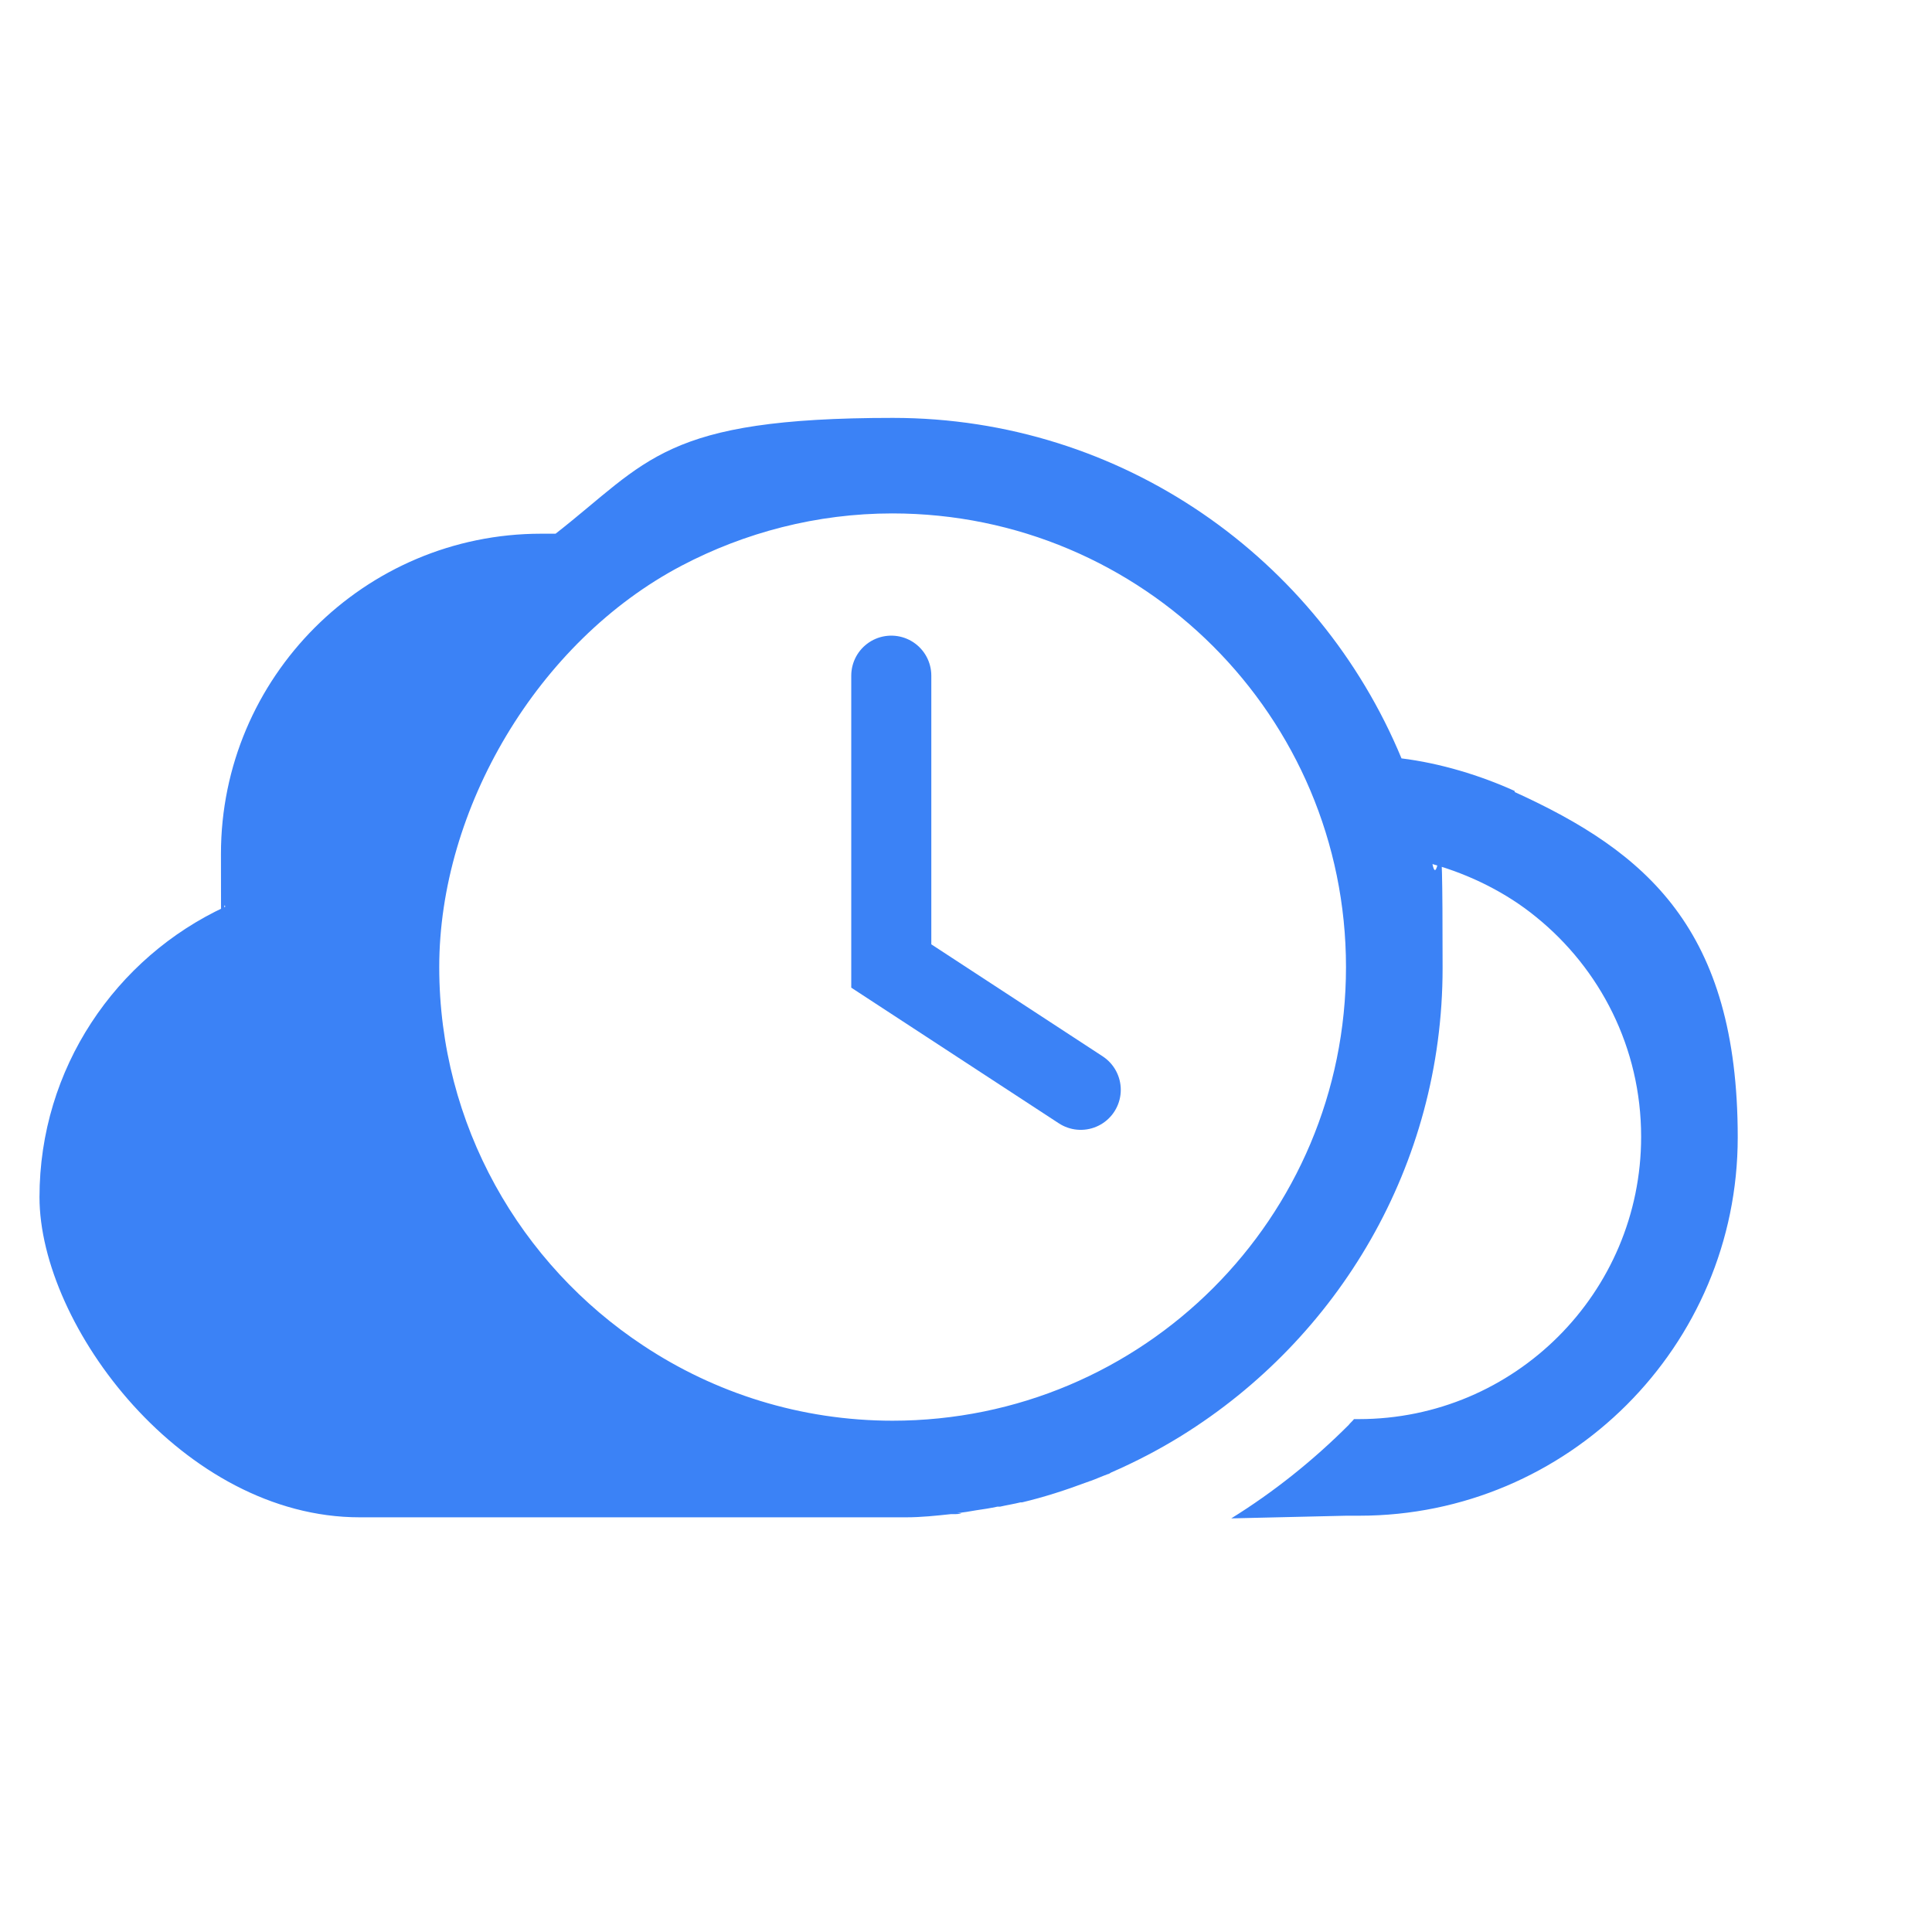
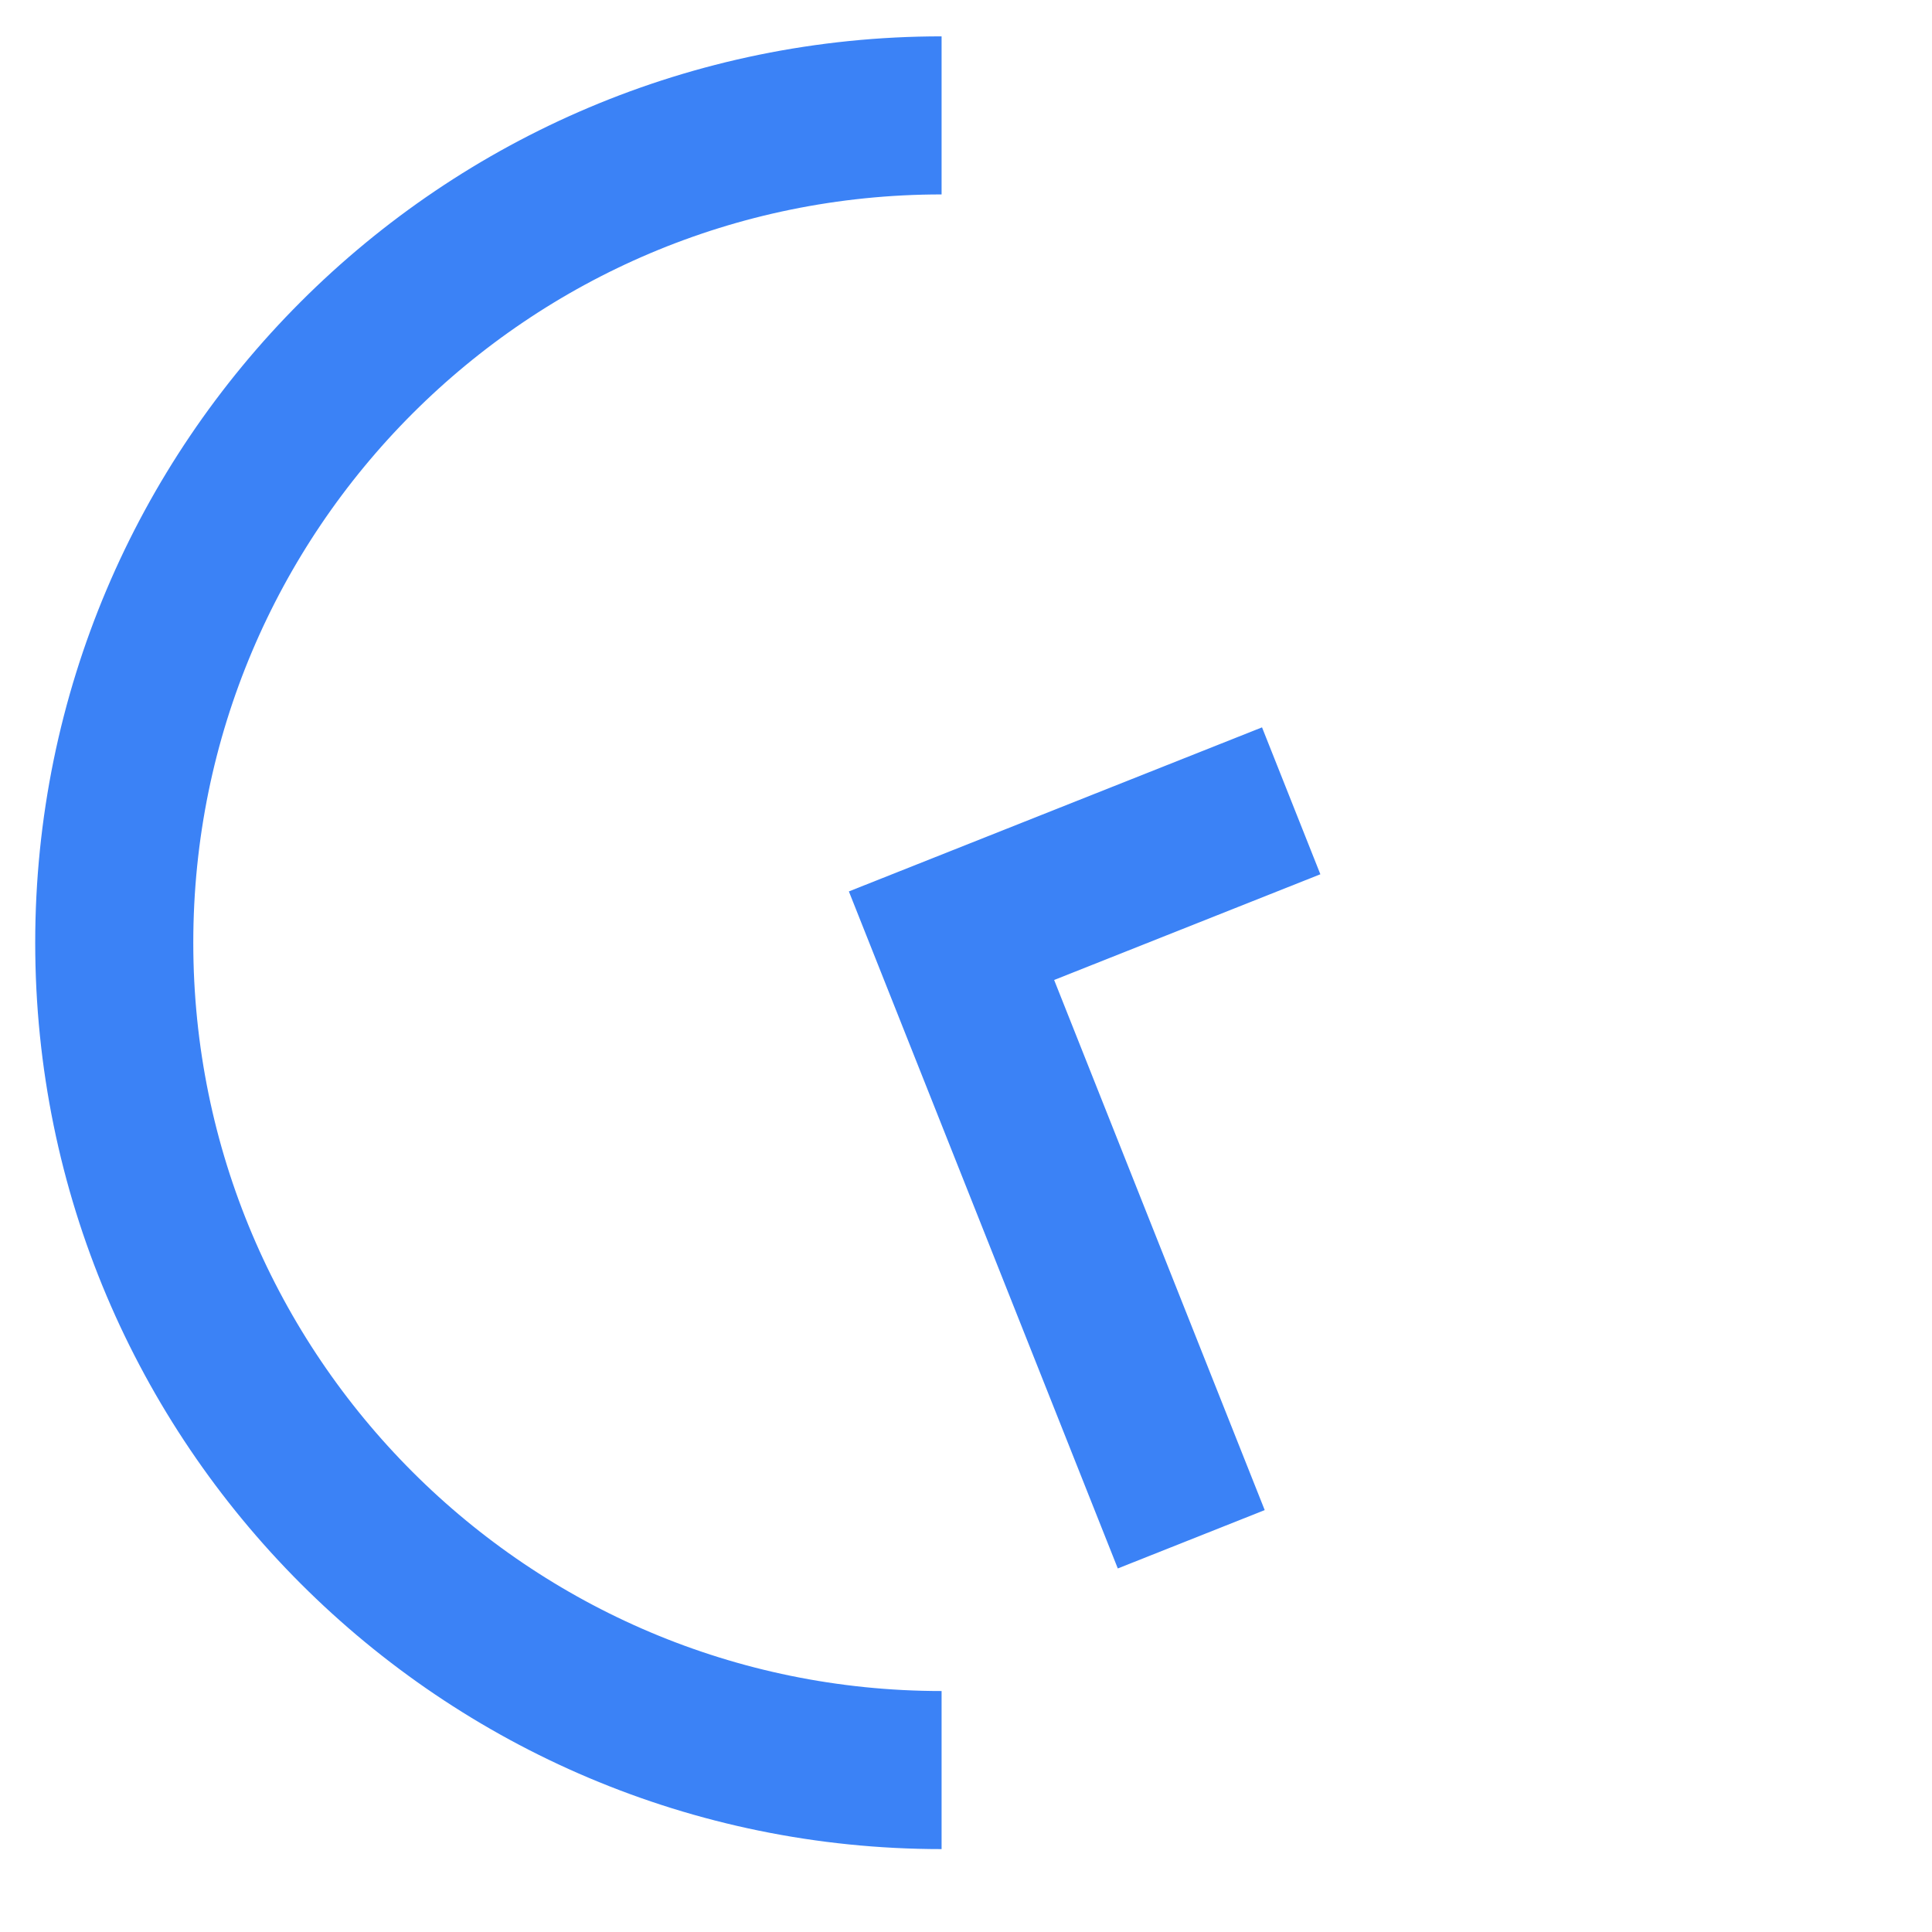
- <svg xmlns="http://www.w3.org/2000/svg" width="128" height="128" viewBox="333 319 362 362">
-   <g fill="#3B82F6">
-     <polyline points="500 445.6 500 500 535.5 523.2" fill="none" stroke="#3B82F6" stroke-linecap="round" stroke-width="15" stroke-miterlimit="10" />
-     <path d="M616.8,467.2c-6.4-2.9-13.9-5.2-21.2-6.1-15.5-37.4-52.3-63.8-95.3-63.8s-45.8,8.1-63.2,21.7c-.9,0-1.8,0-2.7,0-33.1,0-60,26.9-60,60s.3,6.7.8,9.9c-20.5,9.5-34.8,30.3-34.8,54.4s26.9,60,60,60h99.9c1.2,0,2.3,0,3.5,0-1.2,0-2.3,0-3.5,0h2.5c2.8,0,5.6-.3,8.4-.6.2,0,.4,0,.6,0,.5,0,.9,0,1.4-.2-.3,0-.6,0-.9,0,1.2-.1,2.4-.3,3.5-.5,0,0,0,0,0,0,0,0,0,0,0,0,1.4-.2,2.7-.4,4.1-.7.2,0,.3,0,.5,0,1.3-.3,2.6-.5,3.8-.8.1,0,.2,0,.3,0,4.2-1,8.2-2.3,12.2-3.8.2,0,.4-.2.6-.2,1.1-.4,2.2-.9,3.3-1.3.2,0,.4-.2.6-.3,4.6-2,9-4.3,13.2-6.9,29.3-18.2,48.9-50.6,48.9-87.6s-.6-13.2-1.9-19.5c7.1,2,13.9,5.4,19.4,9.9,12,9.7,19.7,24.5,19.7,41.2,0,29.2-23.7,52.9-52.9,52.9s-.6,0-.9,0c-.3.4-.7.7-1,1.1-6.7,6.7-14.1,12.6-22,17.5l21.6-.5h1.1c.3,0,1,0,1.3,0,39.1,0,70.9-31.8,70.9-70.9s-17.2-53.5-41.8-64.7ZM508.8,602.9c.6,0,1.3-.1,1.9-.2-.6,0-1.3.1-1.9.2ZM505.1,603.1c.7,0,1.5,0,2.2-.1-.7,0-1.5,0-2.2.1ZM500.3,585.2c-17.3,0-33.4-5.2-46.8-14.1-23-15.2-38.2-41.3-38.2-70.9s18.4-61,45.4-75.2c11.8-6.2,25.3-9.8,39.5-9.8,46.9,0,85,38,85,85s-38,85-85,85Z" />
-   </g>
+ <svg xmlns="http://www.w3.org/2000/svg" width="128" height="128" viewBox="220 180 220 220">
+   <polyline points="355.65 355.28 328.35 286.55 367.03 271.19" fill="none" stroke="#3B82F6" stroke-miterlimit="10" stroke-width="18" />
+   <path d="M327.22,381.56c-52.03,0-94.21-42.18-94.21-94.21s42.18-94.21,94.21-94.21" fill="none" stroke="#3B82F6" stroke-miterlimit="10" stroke-width="18" />
</svg>
